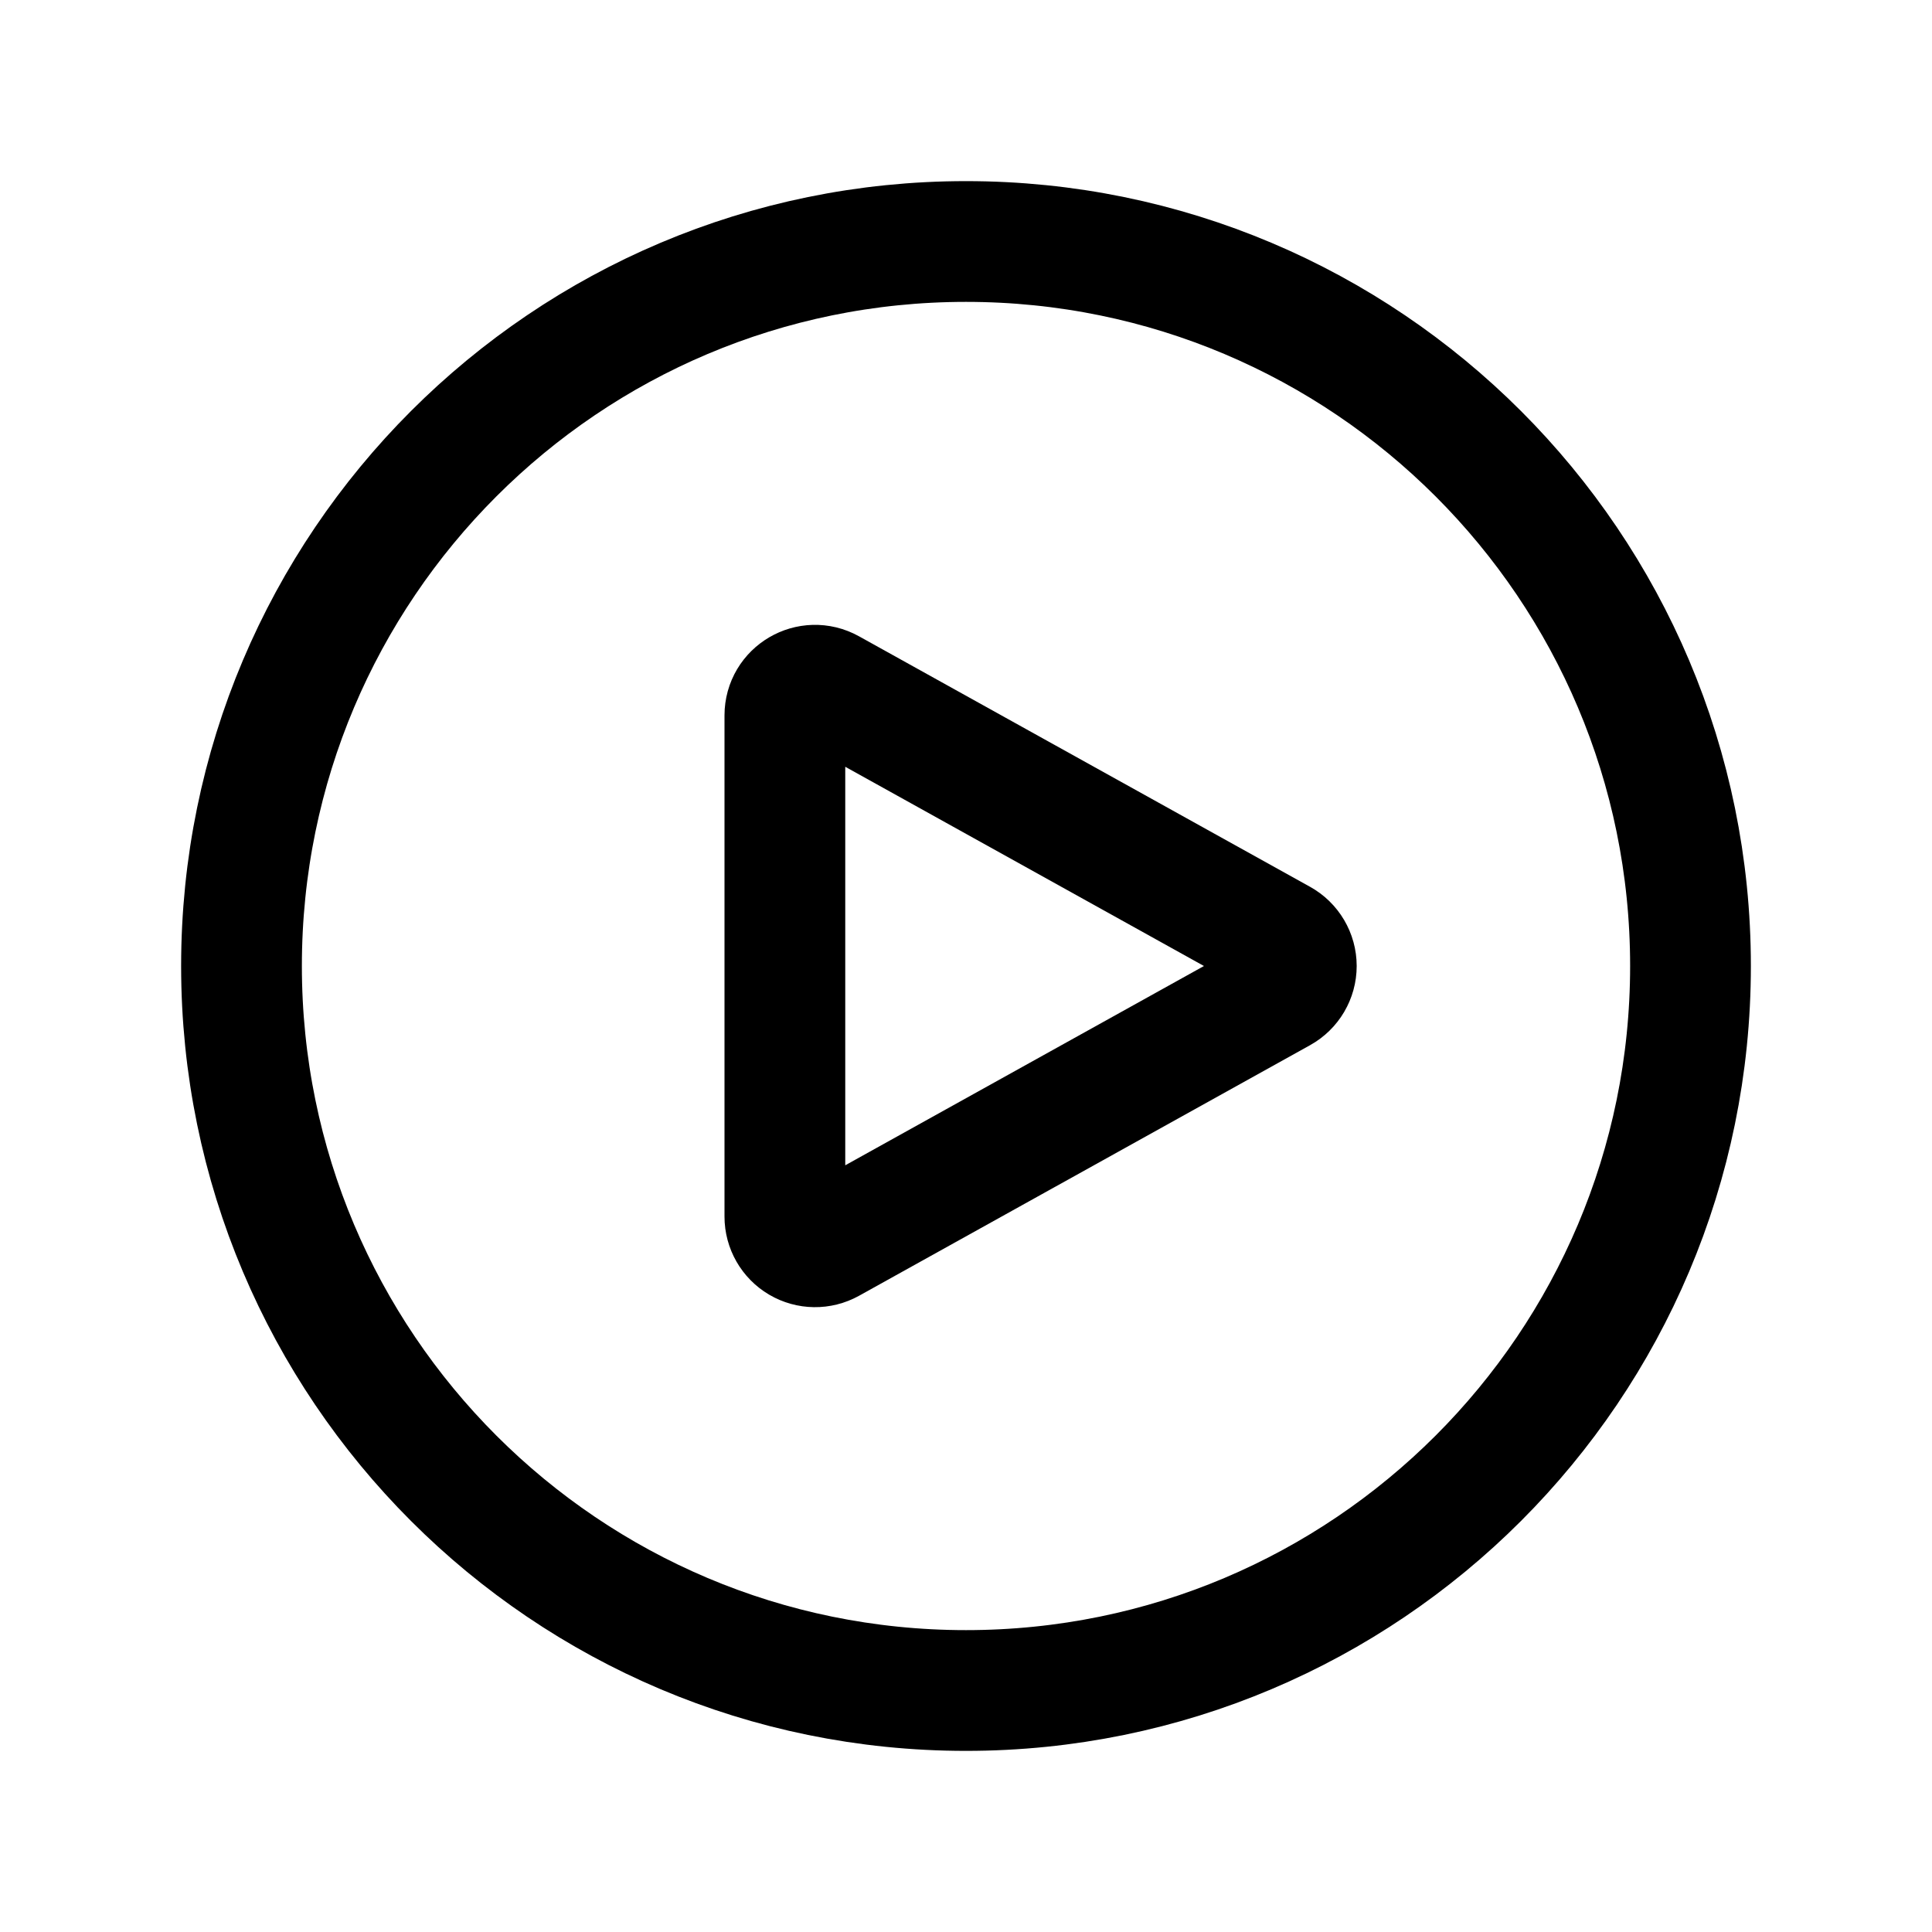
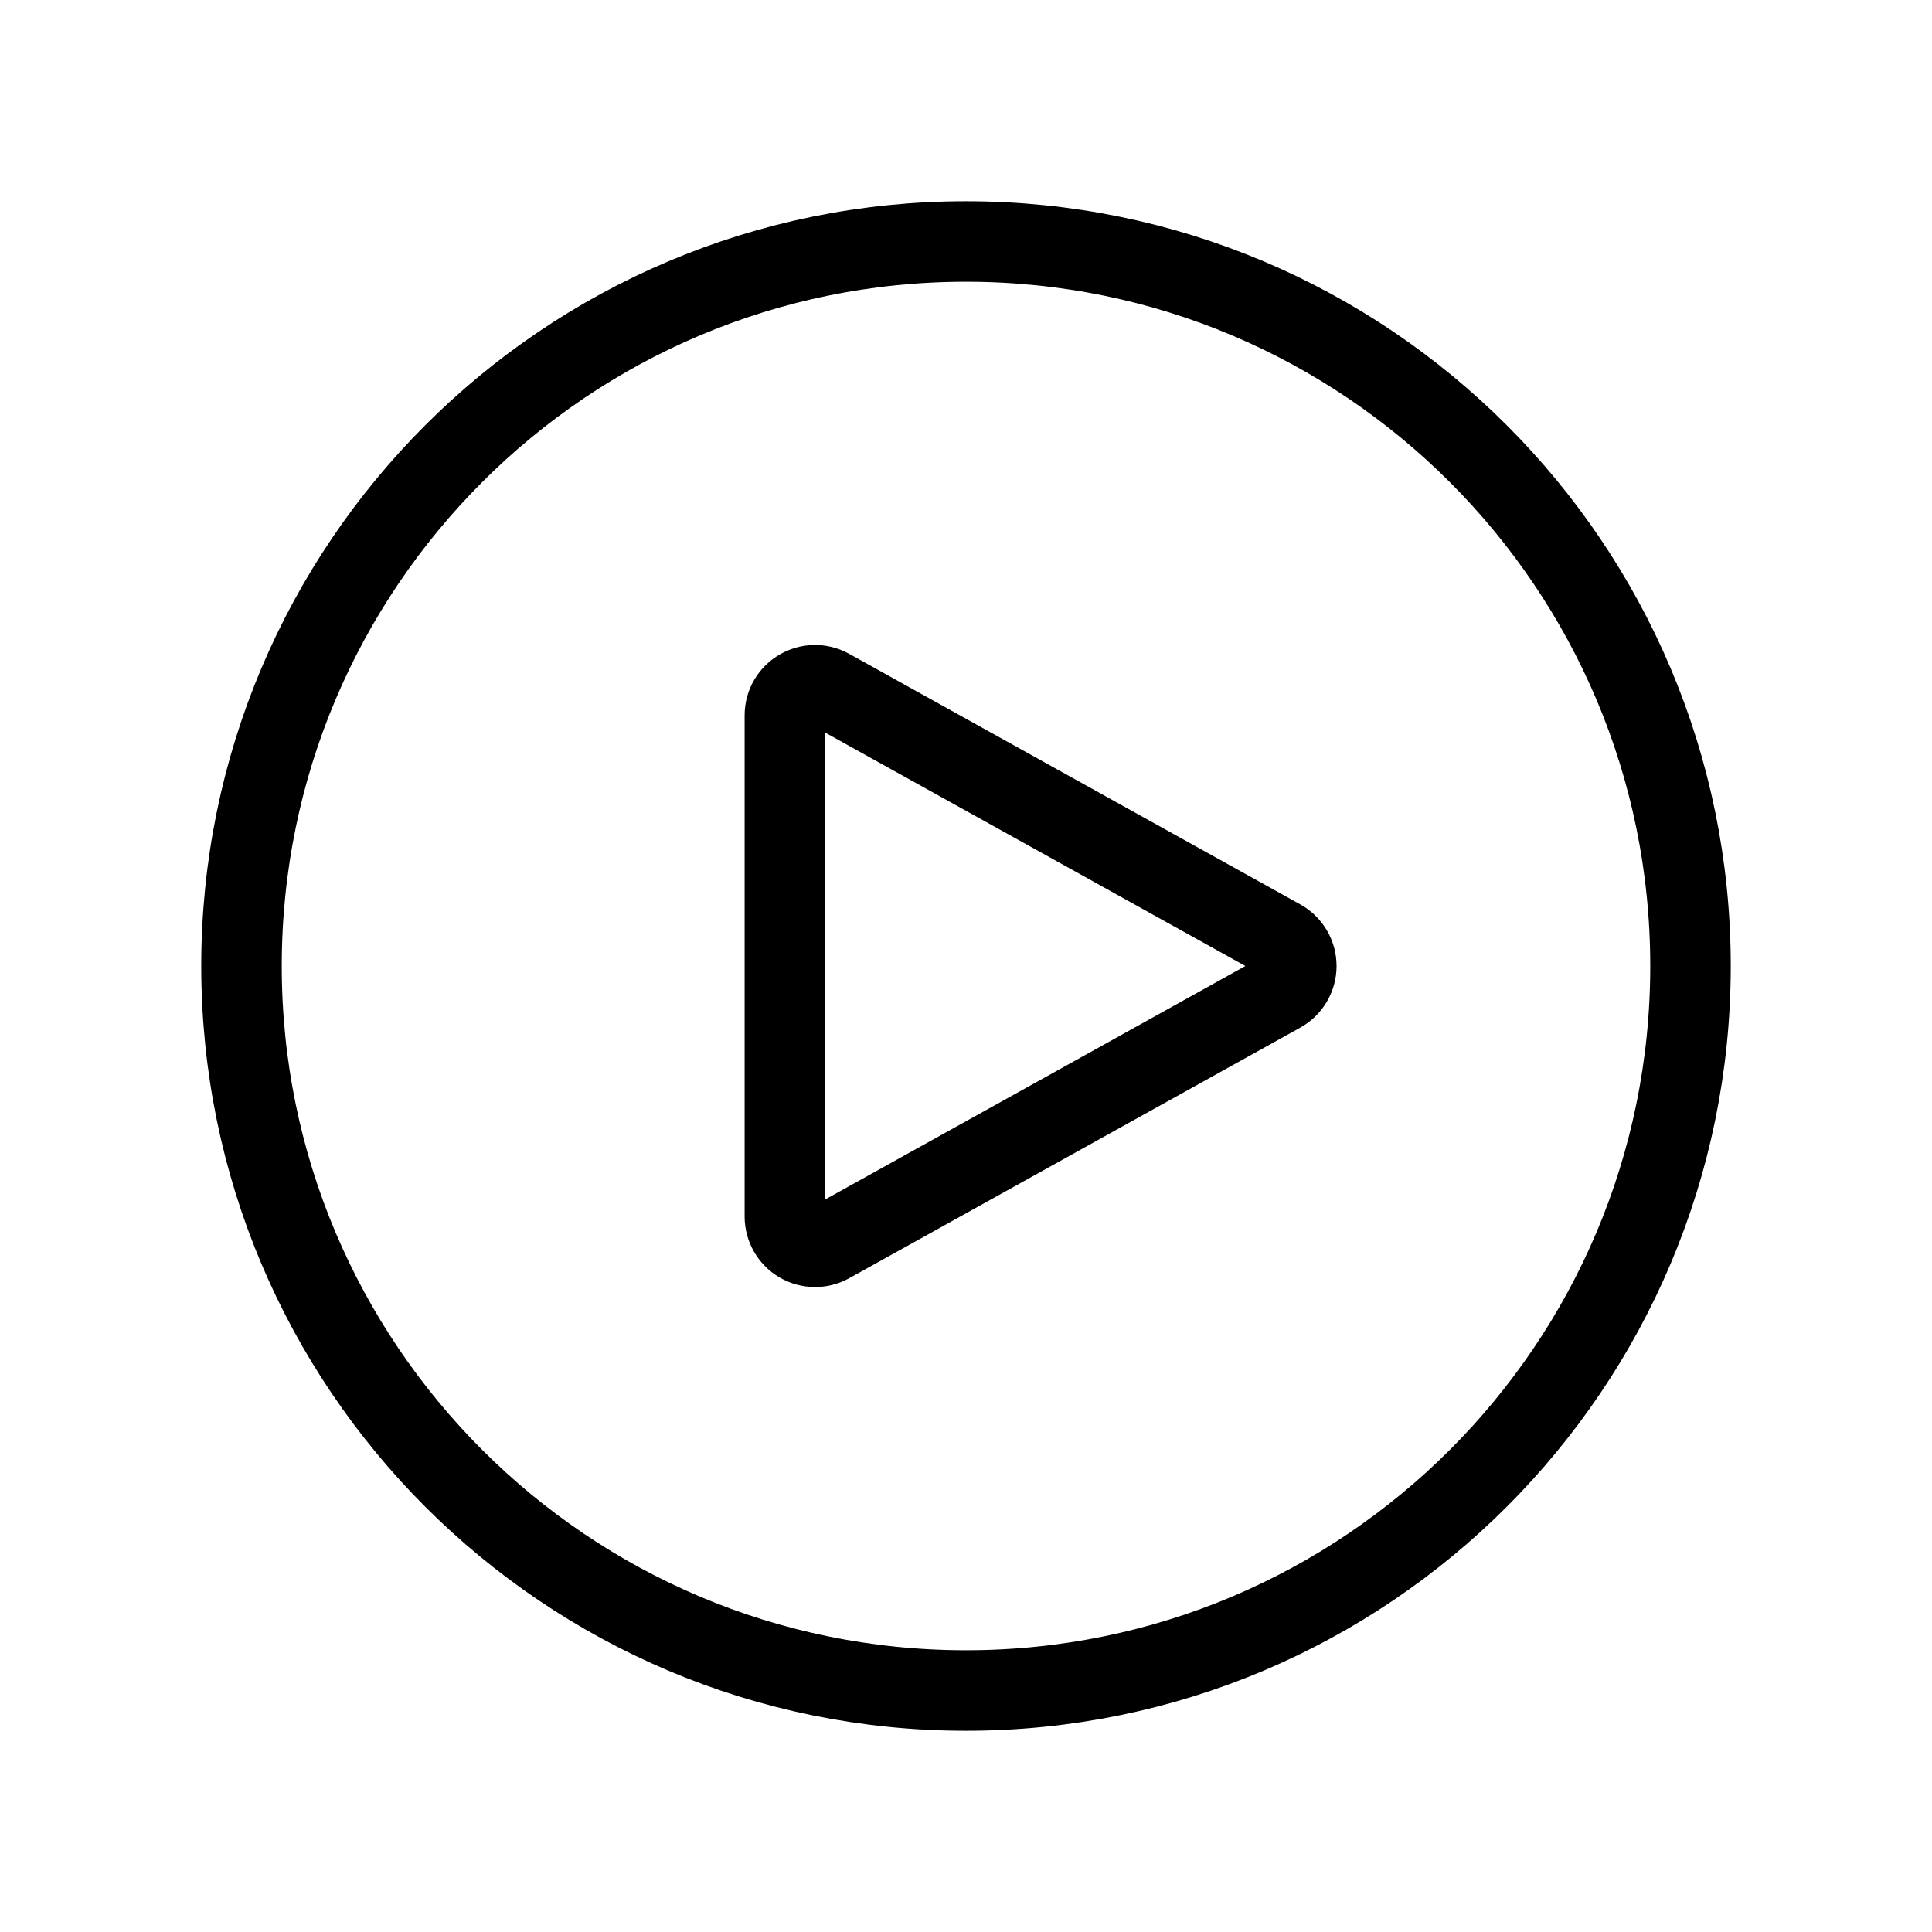
- <svg xmlns="http://www.w3.org/2000/svg" fill="none" viewBox="0 0 24 24" stroke-width="1.5" stroke="currentColor" className="w-6 h-6 text-white stroke-white">
-   <path stroke-linecap="round" stroke-linejoin="round" d="M21 12a9 9 0 11-18 0 9 9 0 0118 0z" />
-   <path stroke-linecap="round" stroke-linejoin="round" d="M15.91 11.672a.375.375 0 010 .656l-5.603 3.113a.375.375 0 01-.557-.328V8.887c0-.286.307-.466.557-.327l5.603 3.112z" />
+ <svg xmlns="http://www.w3.org/2000/svg" fill="none" viewBox="0 0 24 24" strokeWidth="1.5" stroke="currentColor" className="w-6 h-6 text-white stroke-white">
+   <path strokeLinecap="round" strokeLinejoin="round" d="M21 12a9 9 0 11-18 0 9 9 0 0118 0z" />
+   <path strokeLinecap="round" strokeLinejoin="round" d="M15.91 11.672a.375.375 0 010 .656l-5.603 3.113a.375.375 0 01-.557-.328V8.887c0-.286.307-.466.557-.327l5.603 3.112z" />
</svg>
